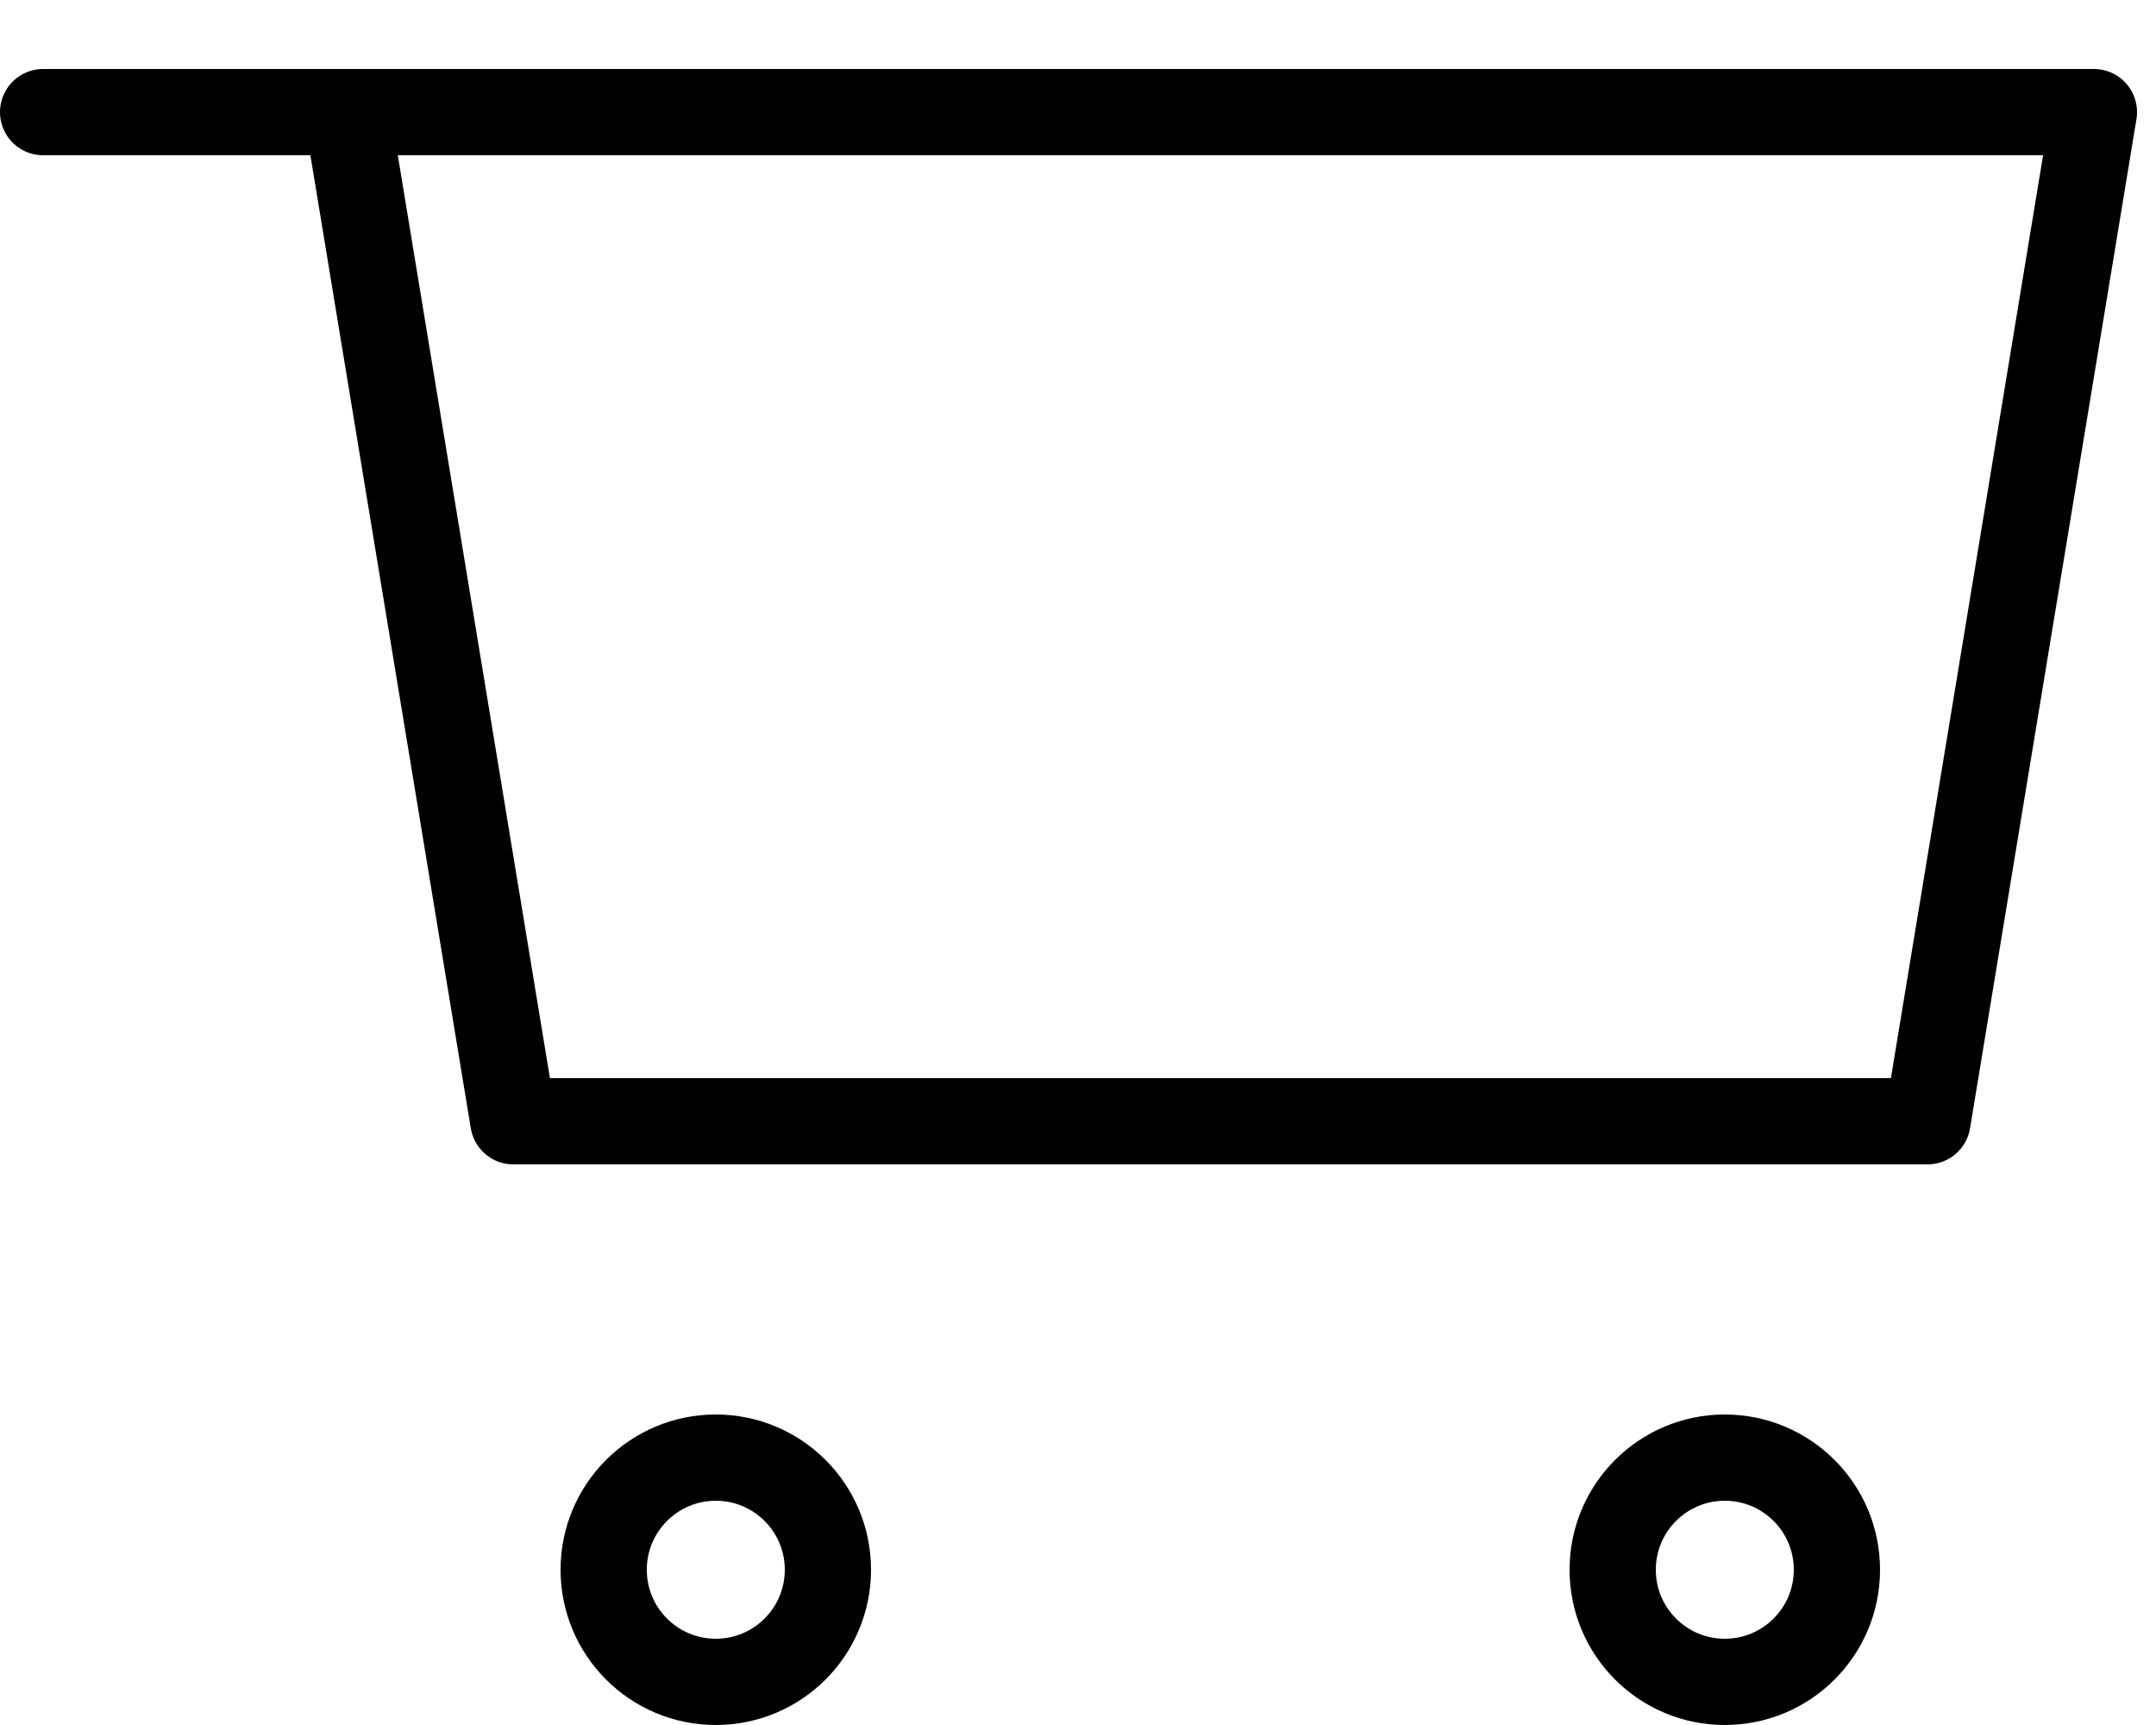
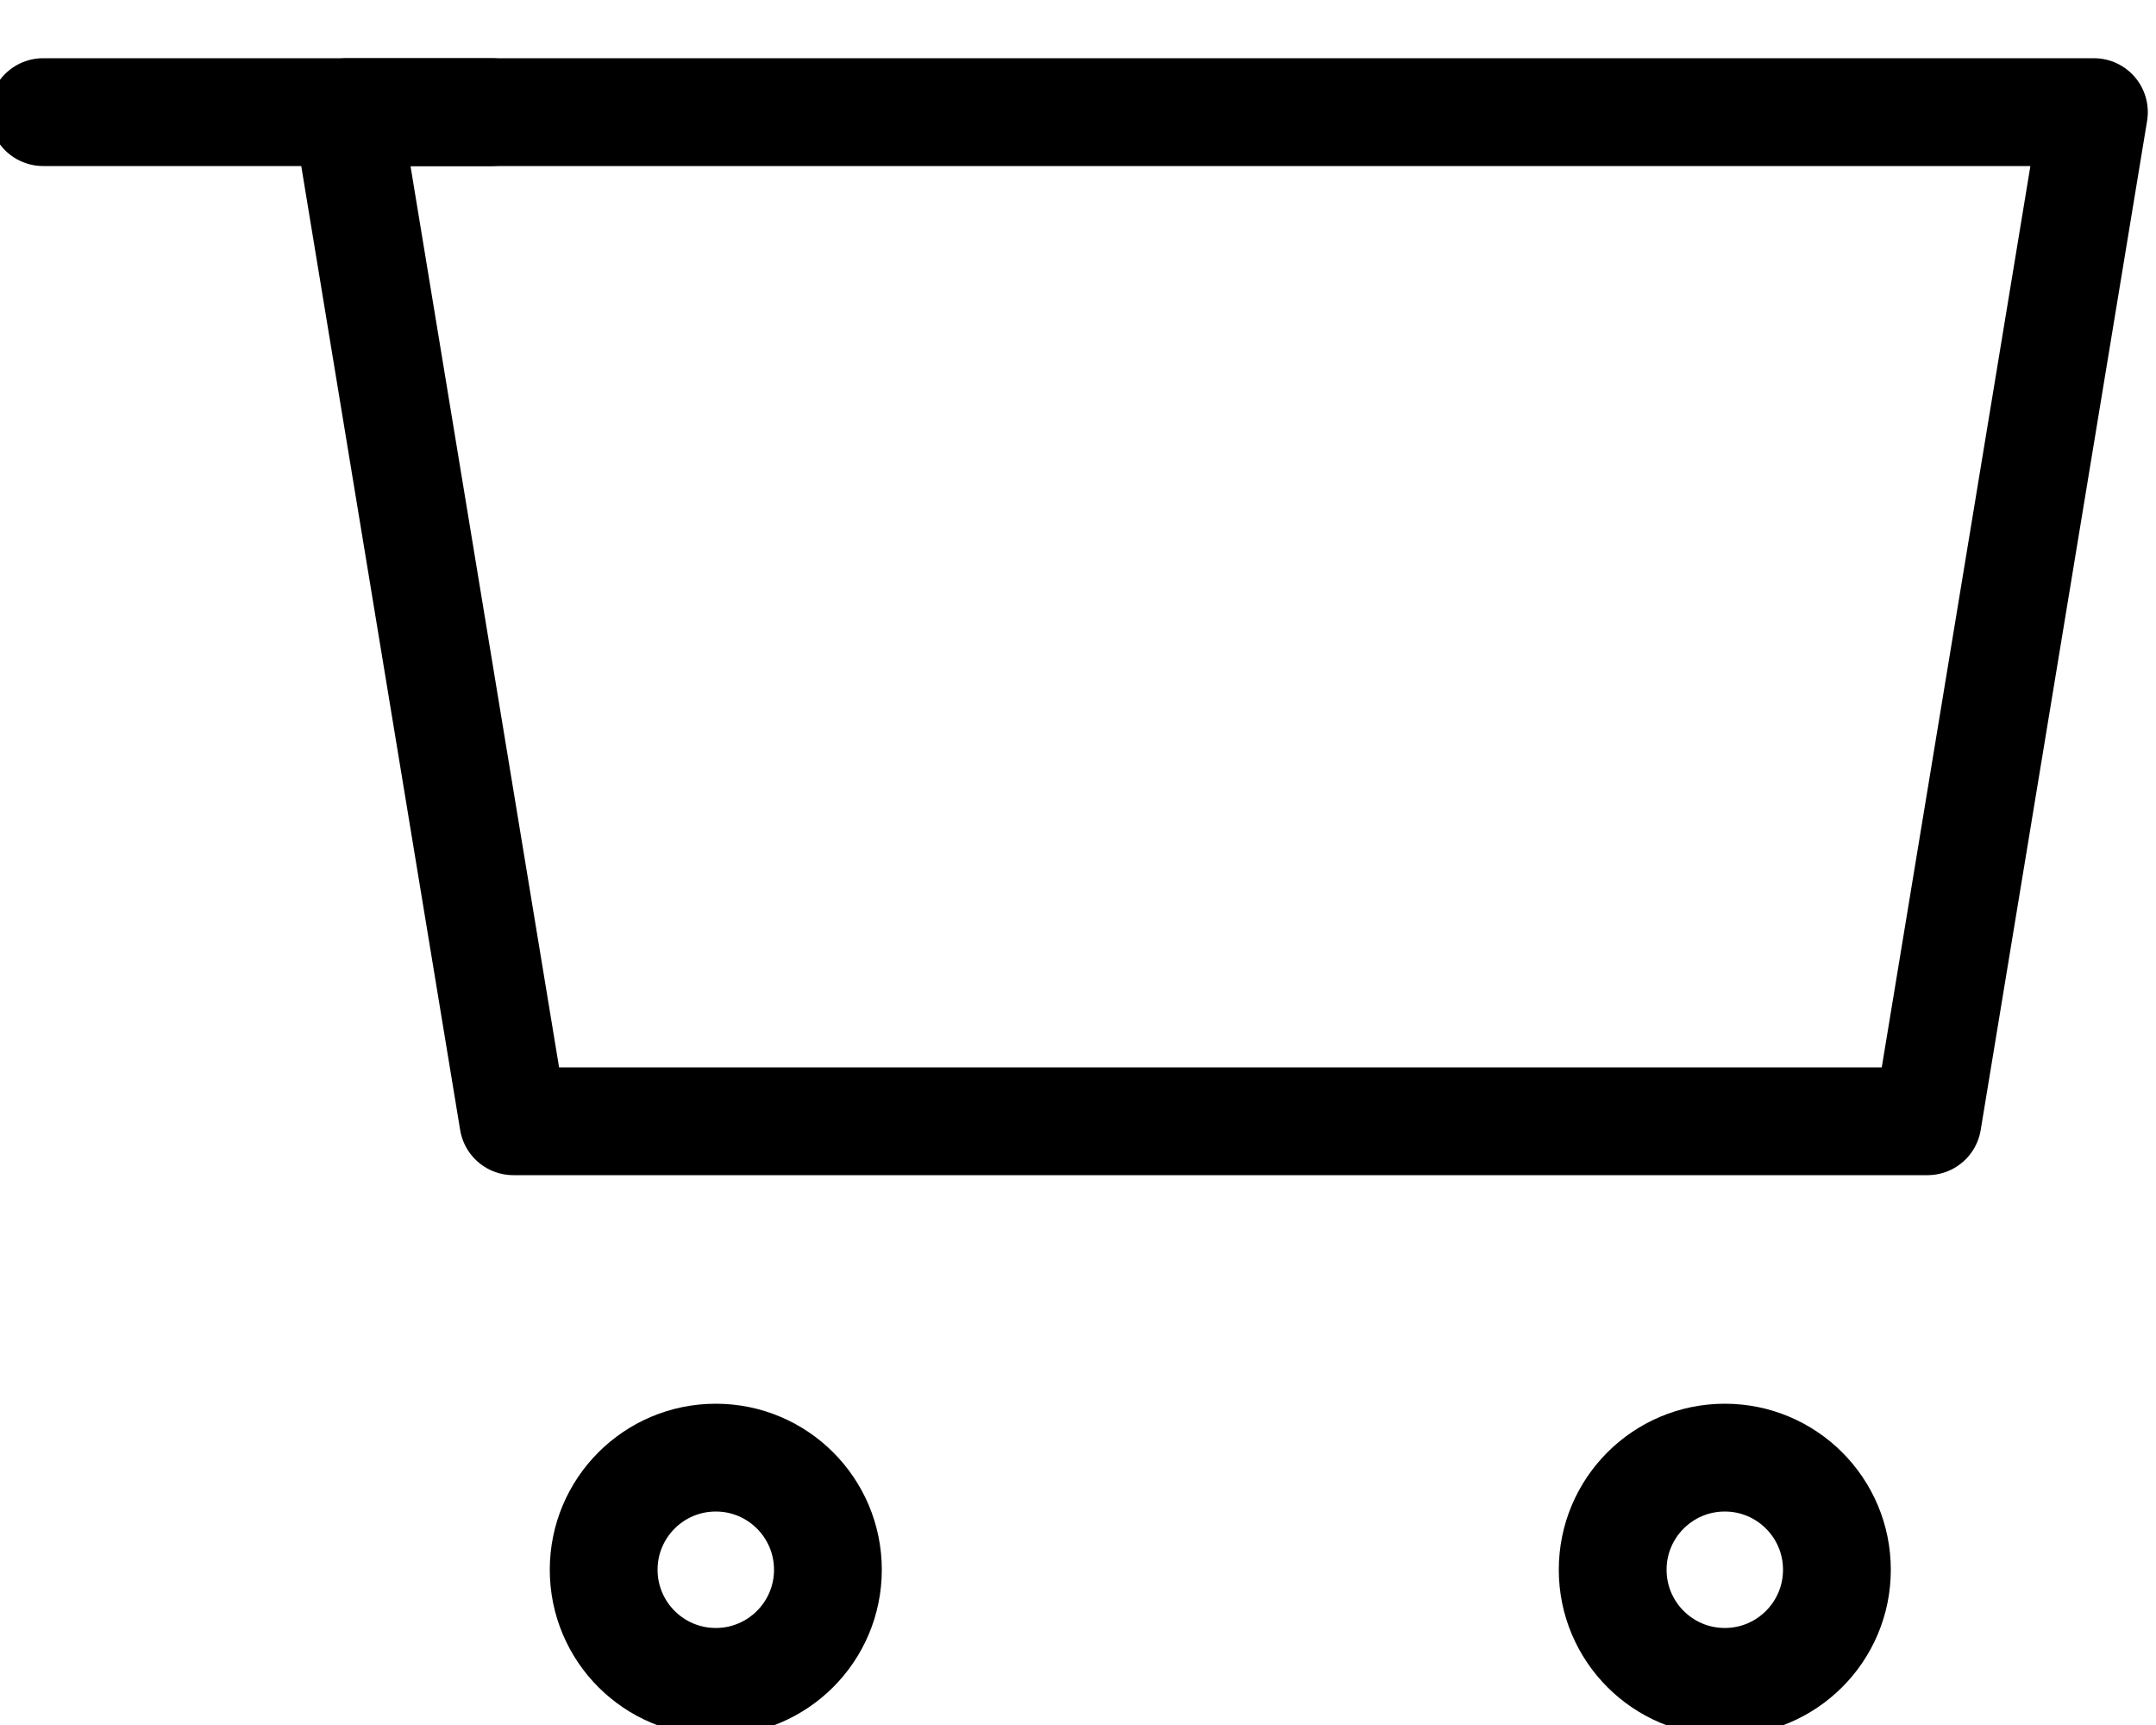
<svg xmlns="http://www.w3.org/2000/svg" width="50" height="40" viewBox="0 0 50 40" fill="none">
-   <path fill-rule="evenodd" clip-rule="evenodd" d="M8.047 2.6H48.56L44.701 26H11.905L8.047 2.6Z" stroke="black" stroke-width="2" stroke-linecap="round" stroke-linejoin="round" />
-   <path fill-rule="evenodd" clip-rule="evenodd" d="M16.6 39C18.036 39 19.2 37.836 19.2 36.4C19.2 34.964 18.036 33.8 16.6 33.8C15.164 33.8 14 34.964 14 36.4C14 37.836 15.164 39 16.6 39Z" stroke="black" stroke-width="2" />
-   <path fill-rule="evenodd" clip-rule="evenodd" d="M40 39C41.436 39 42.6 37.836 42.6 36.4C42.6 34.964 41.436 33.8 40 33.8C38.564 33.8 37.4 34.964 37.4 36.4C37.4 37.836 38.564 39 40 39Z" stroke="black" stroke-width="2" />
-   <path d="M11.4 2.6H1" stroke="black" stroke-width="2" stroke-linecap="round" />
+   <path fill-rule="evenodd" clip-rule="evenodd" d="M8.047 2.6H48.56L44.701 26H11.905L8.047 2.6Z" stroke="black" stroke-width="2.5" stroke-linecap="round" stroke-linejoin="round" />
+   <path fill-rule="evenodd" clip-rule="evenodd" d="M16.6 39C18.036 39 19.2 37.836 19.2 36.4C19.2 34.964 18.036 33.8 16.6 33.8C15.164 33.8 14 34.964 14 36.4C14 37.836 15.164 39 16.6 39Z" stroke="black" stroke-width="2.5" />
+   <path fill-rule="evenodd" clip-rule="evenodd" d="M40 39C41.436 39 42.6 37.836 42.6 36.4C42.6 34.964 41.436 33.8 40 33.8C38.564 33.8 37.4 34.964 37.4 36.4C37.4 37.836 38.564 39 40 39Z" stroke="black" stroke-width="2.5" />
+   <path d="M11.4 2.6H1" stroke="black" stroke-width="2.5" stroke-linecap="round" />
</svg>
